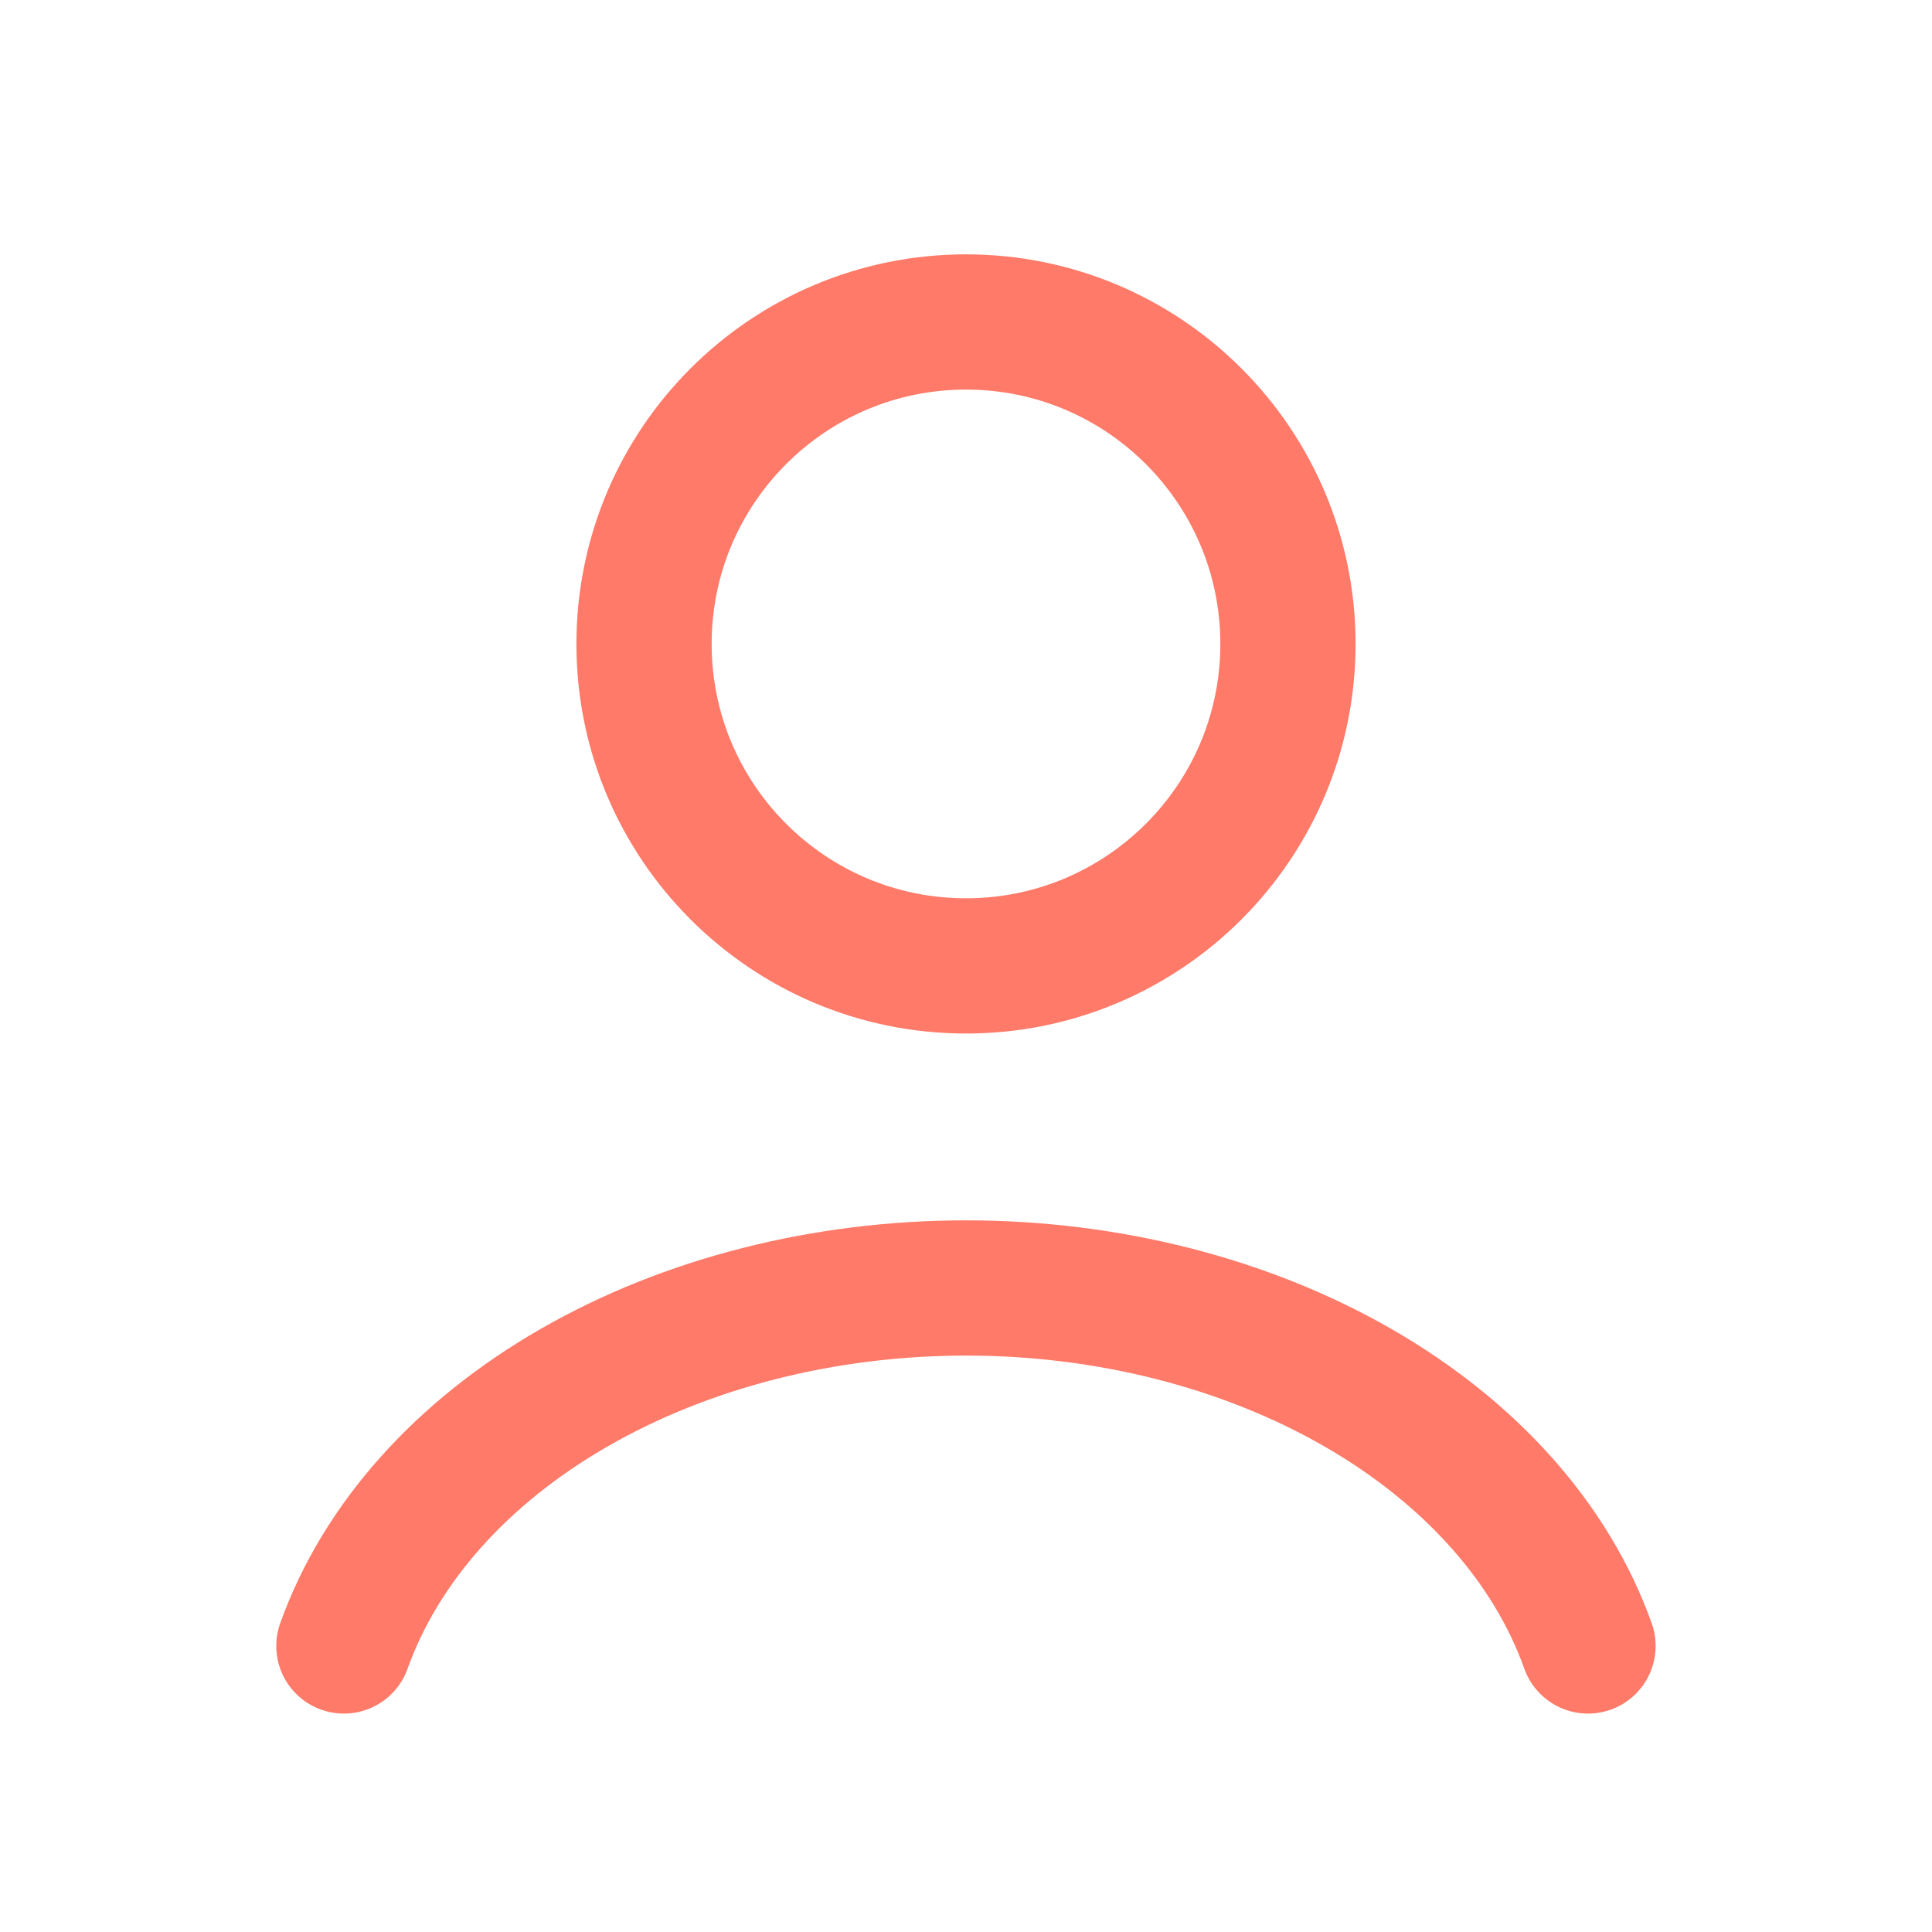
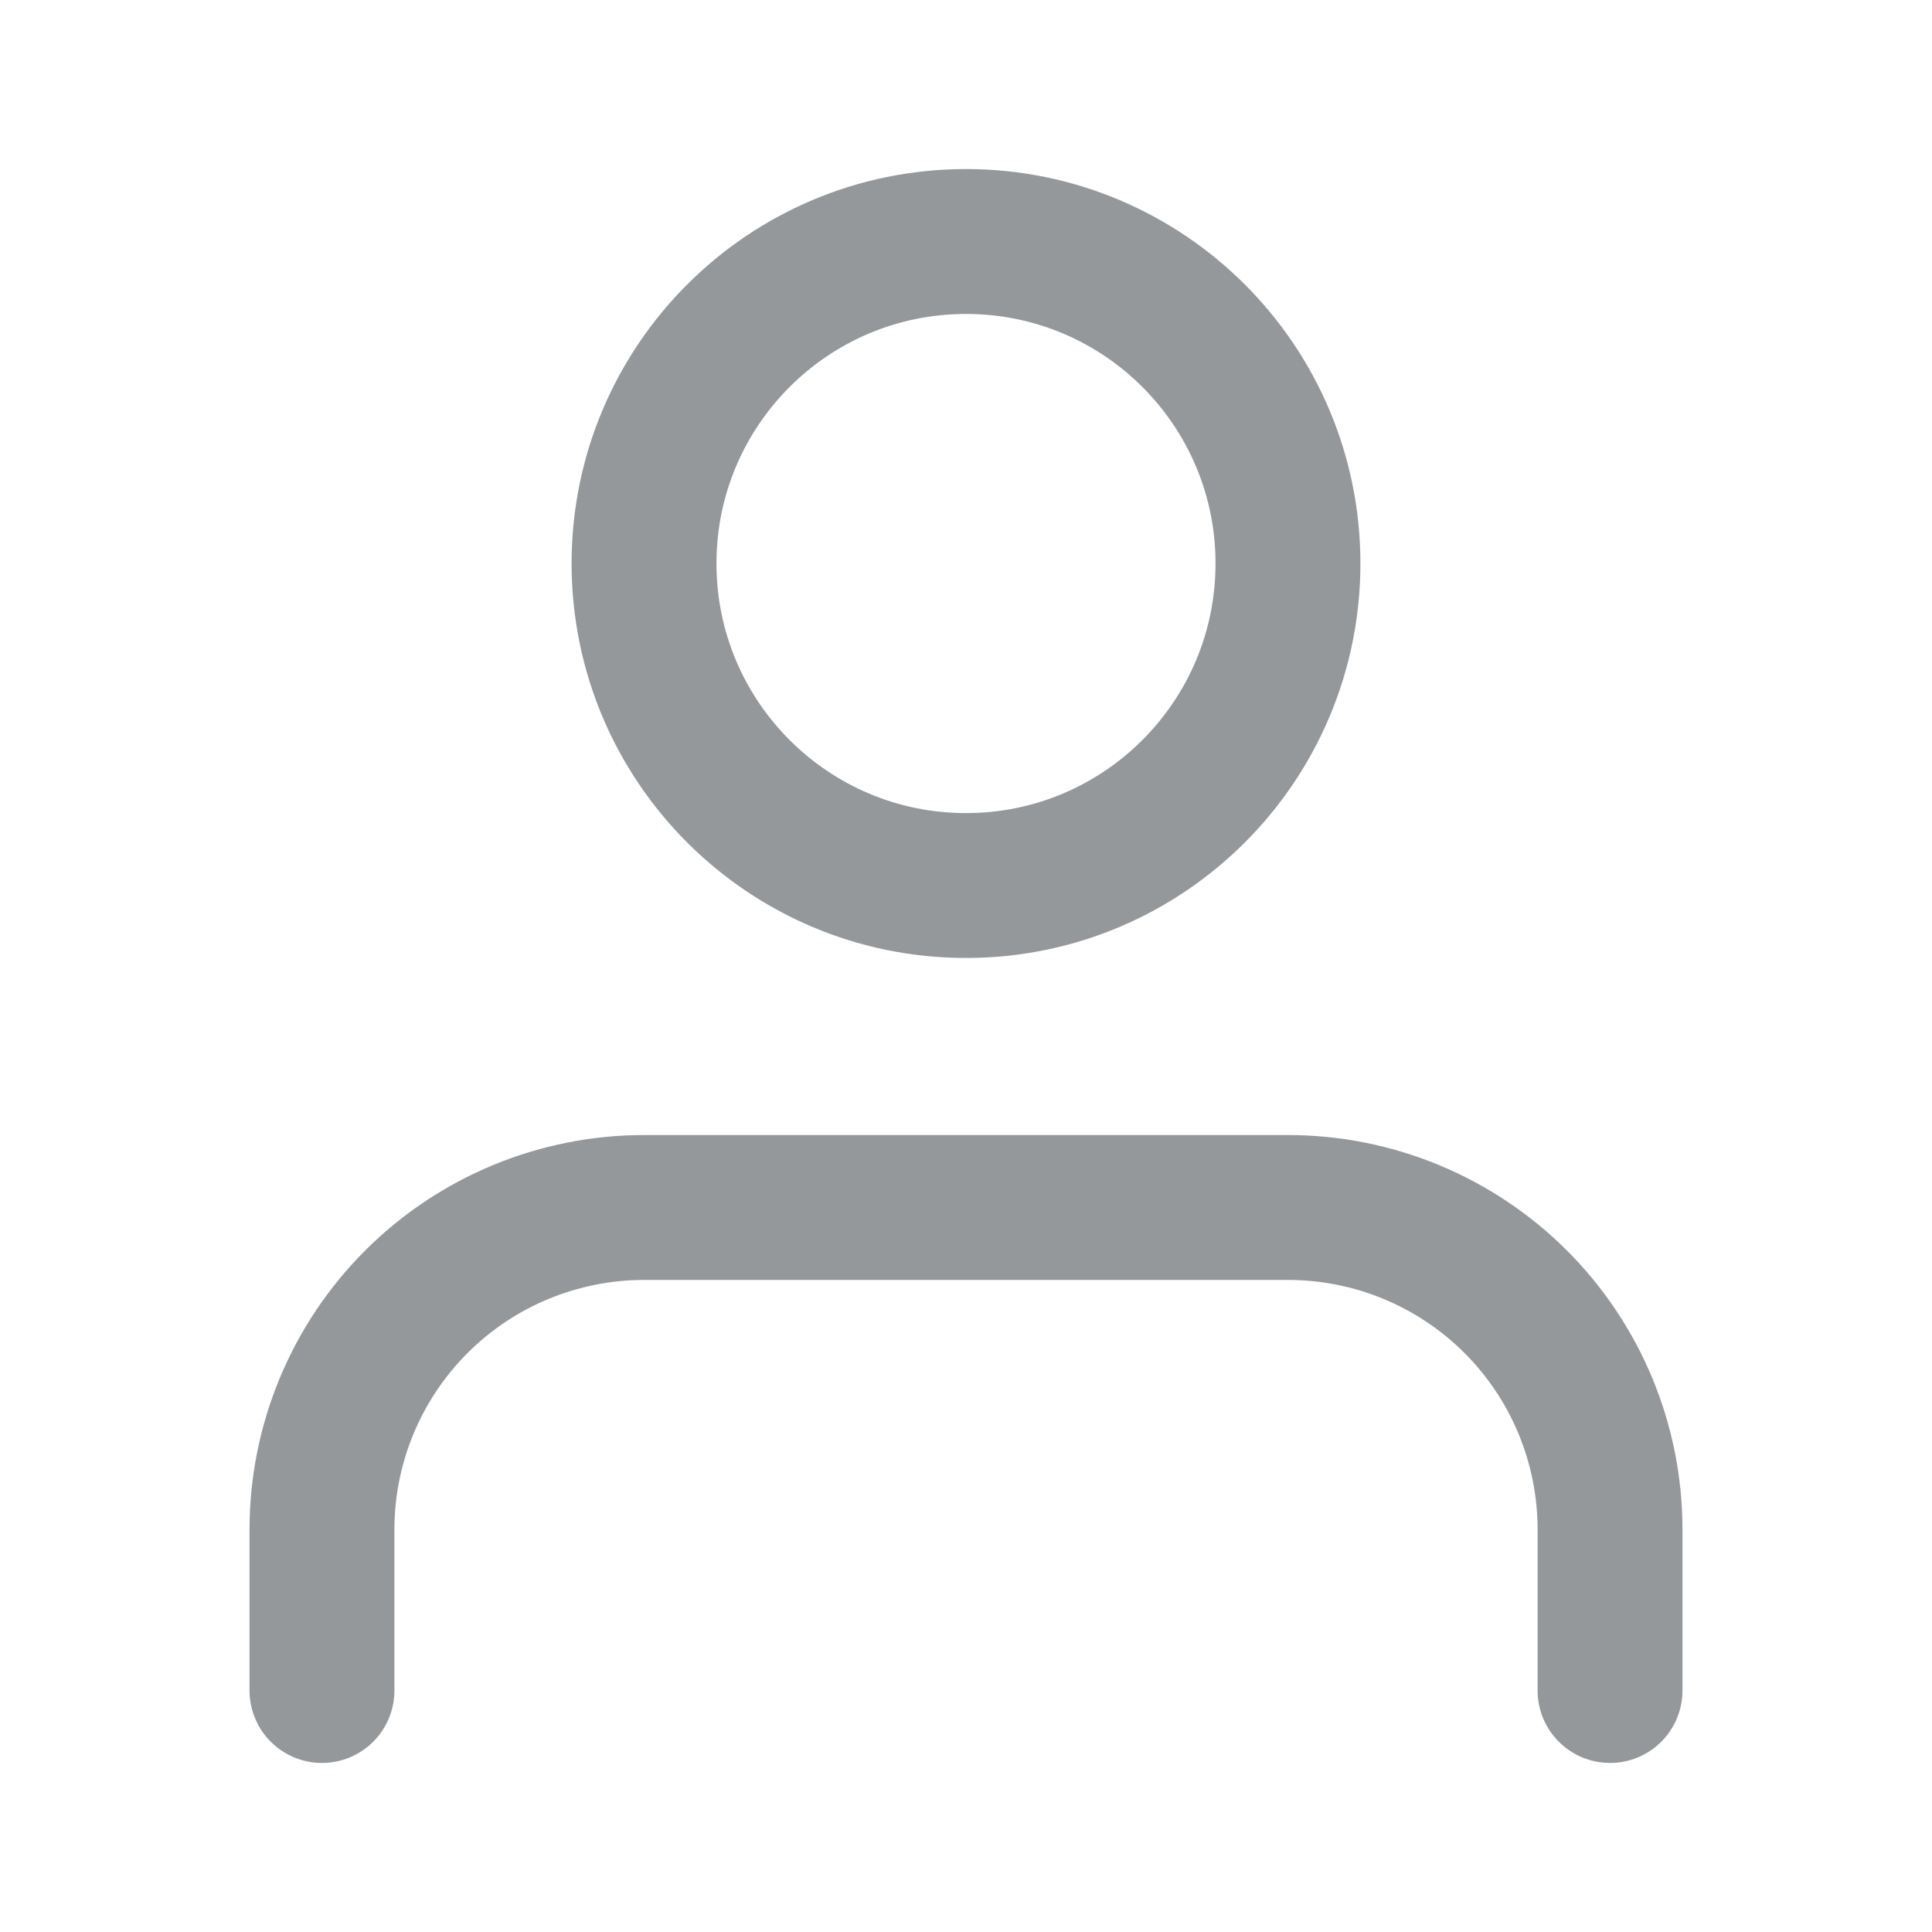
<svg xmlns="http://www.w3.org/2000/svg" width="20" height="20" viewBox="0 0 20 20" fill="none">
-   <g id="User">
-     <path id="Ellipse 45" d="M16.439 17.039C16.06 15.976 15.223 15.036 14.058 14.366C12.894 13.696 11.467 13.333 10 13.333C8.532 13.333 7.106 13.696 5.942 14.366C4.777 15.036 3.94 15.976 3.56 17.039" stroke="#FF7A69" stroke-width="1.4" stroke-linecap="round" />
-     <circle id="Ellipse 46" cx="10" cy="6.666" r="3.333" stroke="#FF7A69" stroke-width="1.4" stroke-linecap="round" />
-   </g>
+   <path d="M16.667 17.5V15.833C16.667 14.949 16.316 14.101 15.691 13.476C15.065 12.851 14.218 12.5 13.334 12.5H6.667C5.783 12.5 4.935 12.851 4.31 13.476C3.685 14.101 3.333 14.949 3.333 15.833V17.5" stroke="#95989B" stroke-width="1.5" stroke-linecap="round" stroke-linejoin="round" />
+   <path d="M10 9.167C11.841 9.167 13.333 7.674 13.333 5.833C13.333 3.992 11.841 2.5 10 2.5C8.159 2.5 6.667 3.992 6.667 5.833C6.667 7.674 8.159 9.167 10 9.167Z" stroke="#95989B" stroke-width="1.5" stroke-linecap="round" stroke-linejoin="round" />
</svg>
